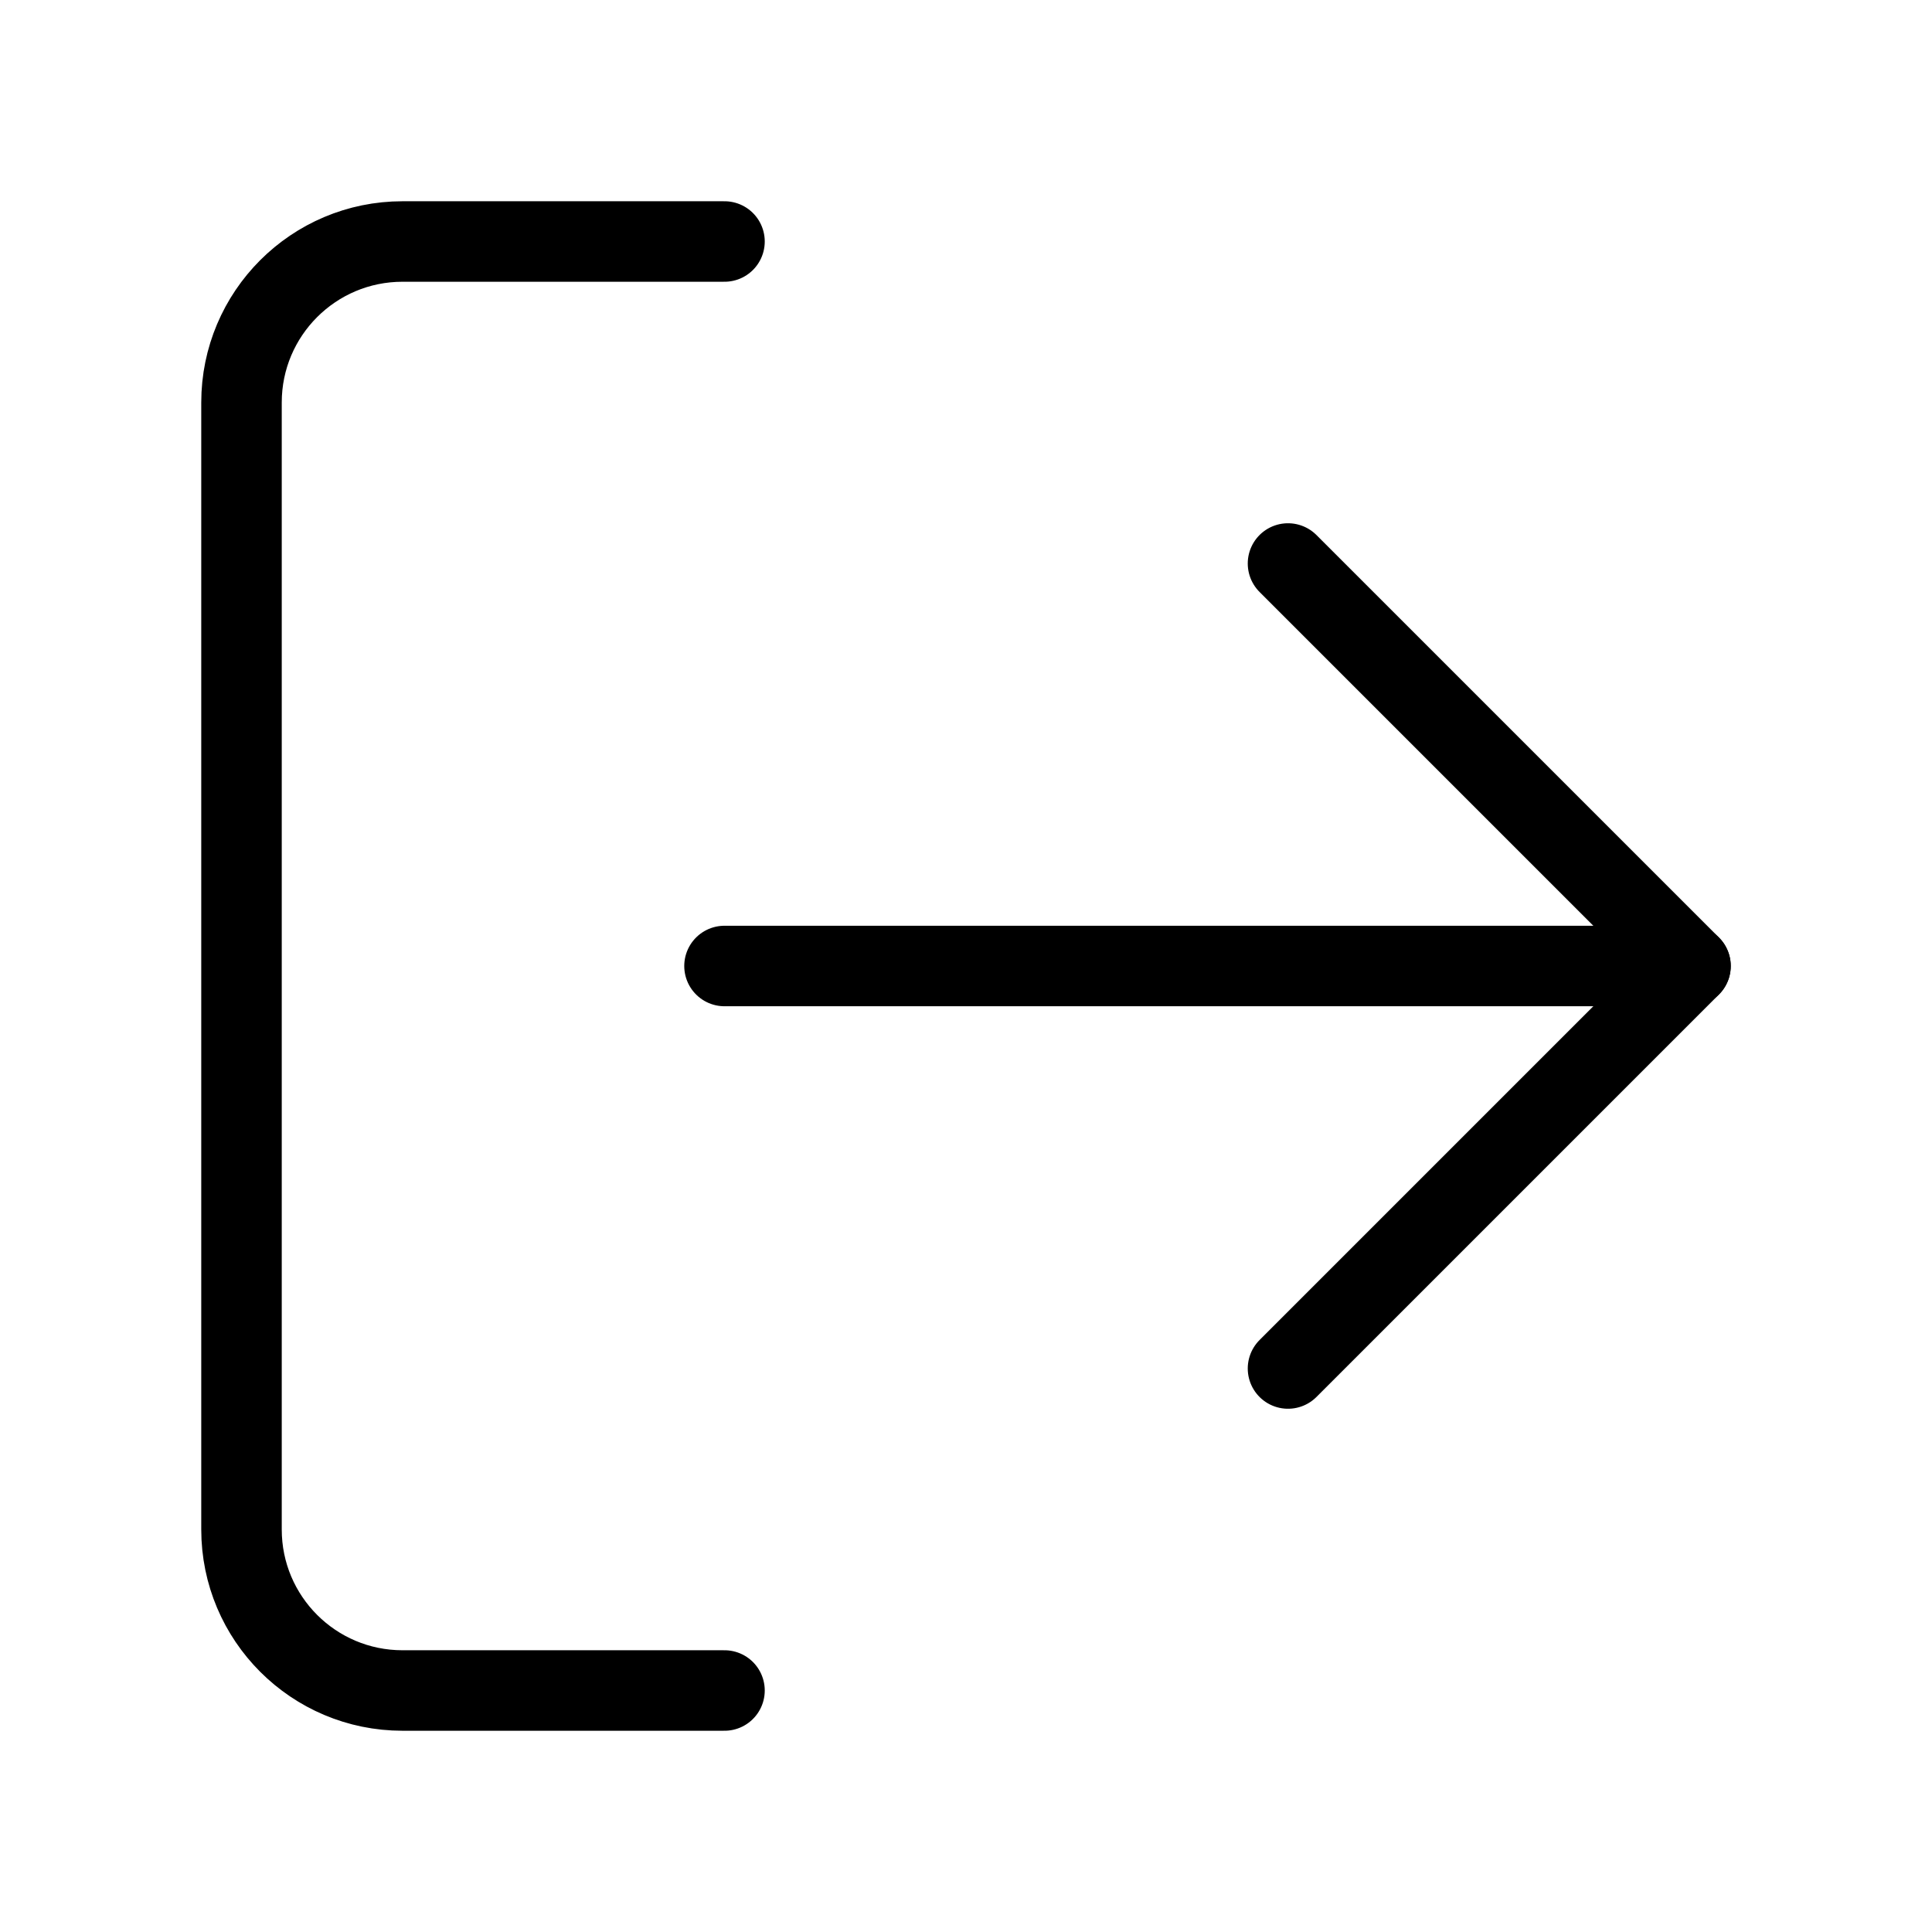
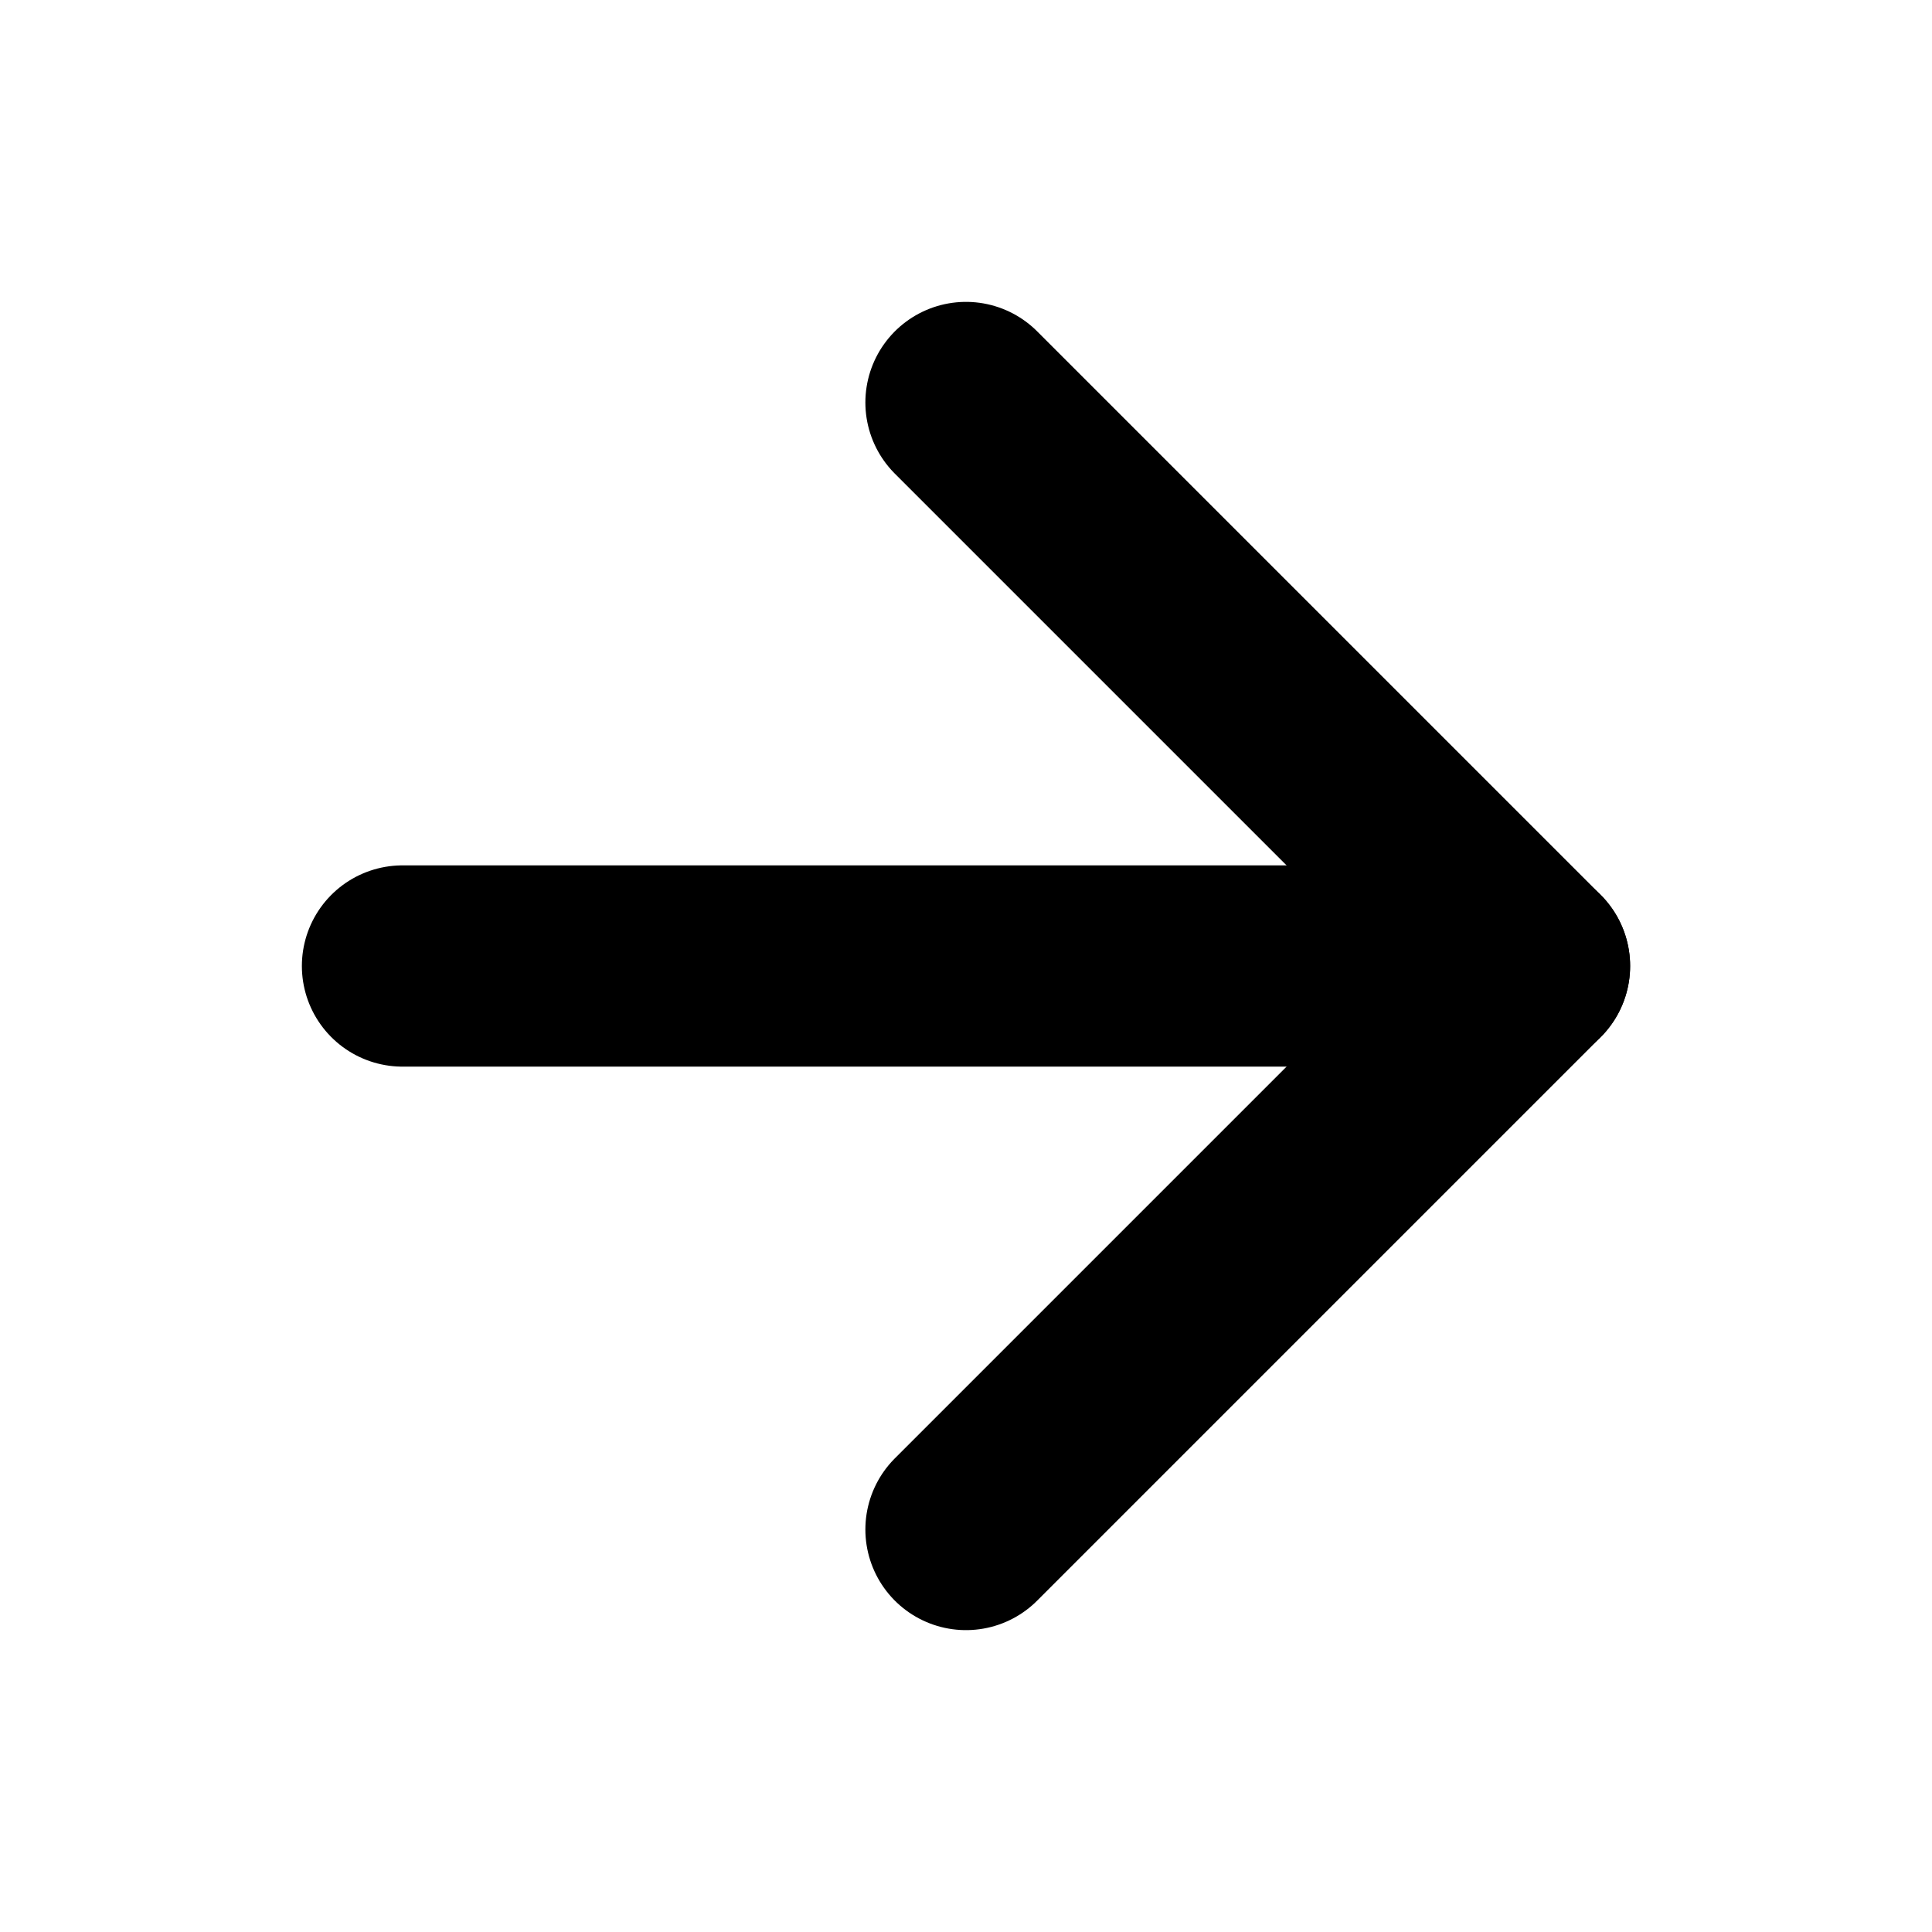
- <svg xmlns="http://www.w3.org/2000/svg" width="24" height="24" viewBox="0 0 24 24" fill="none" stroke="currentColor" stroke-width="1" stroke-linecap="round" stroke-linejoin="round">
-   <path d="M9 21H5a2 2 0 0 1-2-2V5a2 2 0 0 1 2-2h4" />
-   <polyline points="16 17 21 12 16 7" />
-   <line x1="21" y1="12" x2="9" y2="12" />
+ <svg xmlns="http://www.w3.org/2000/svg" width="24" height="24" viewBox="0 0 24 24" fill="none" stroke="black" stroke-width="2.5" stroke-linecap="round" stroke-linejoin="round" class="feather feather-arrow-right">
+   <line x1="5" y1="12" x2="19" y2="12" />
+   <polyline points="12 5 19 12 12 19" />
</svg>
